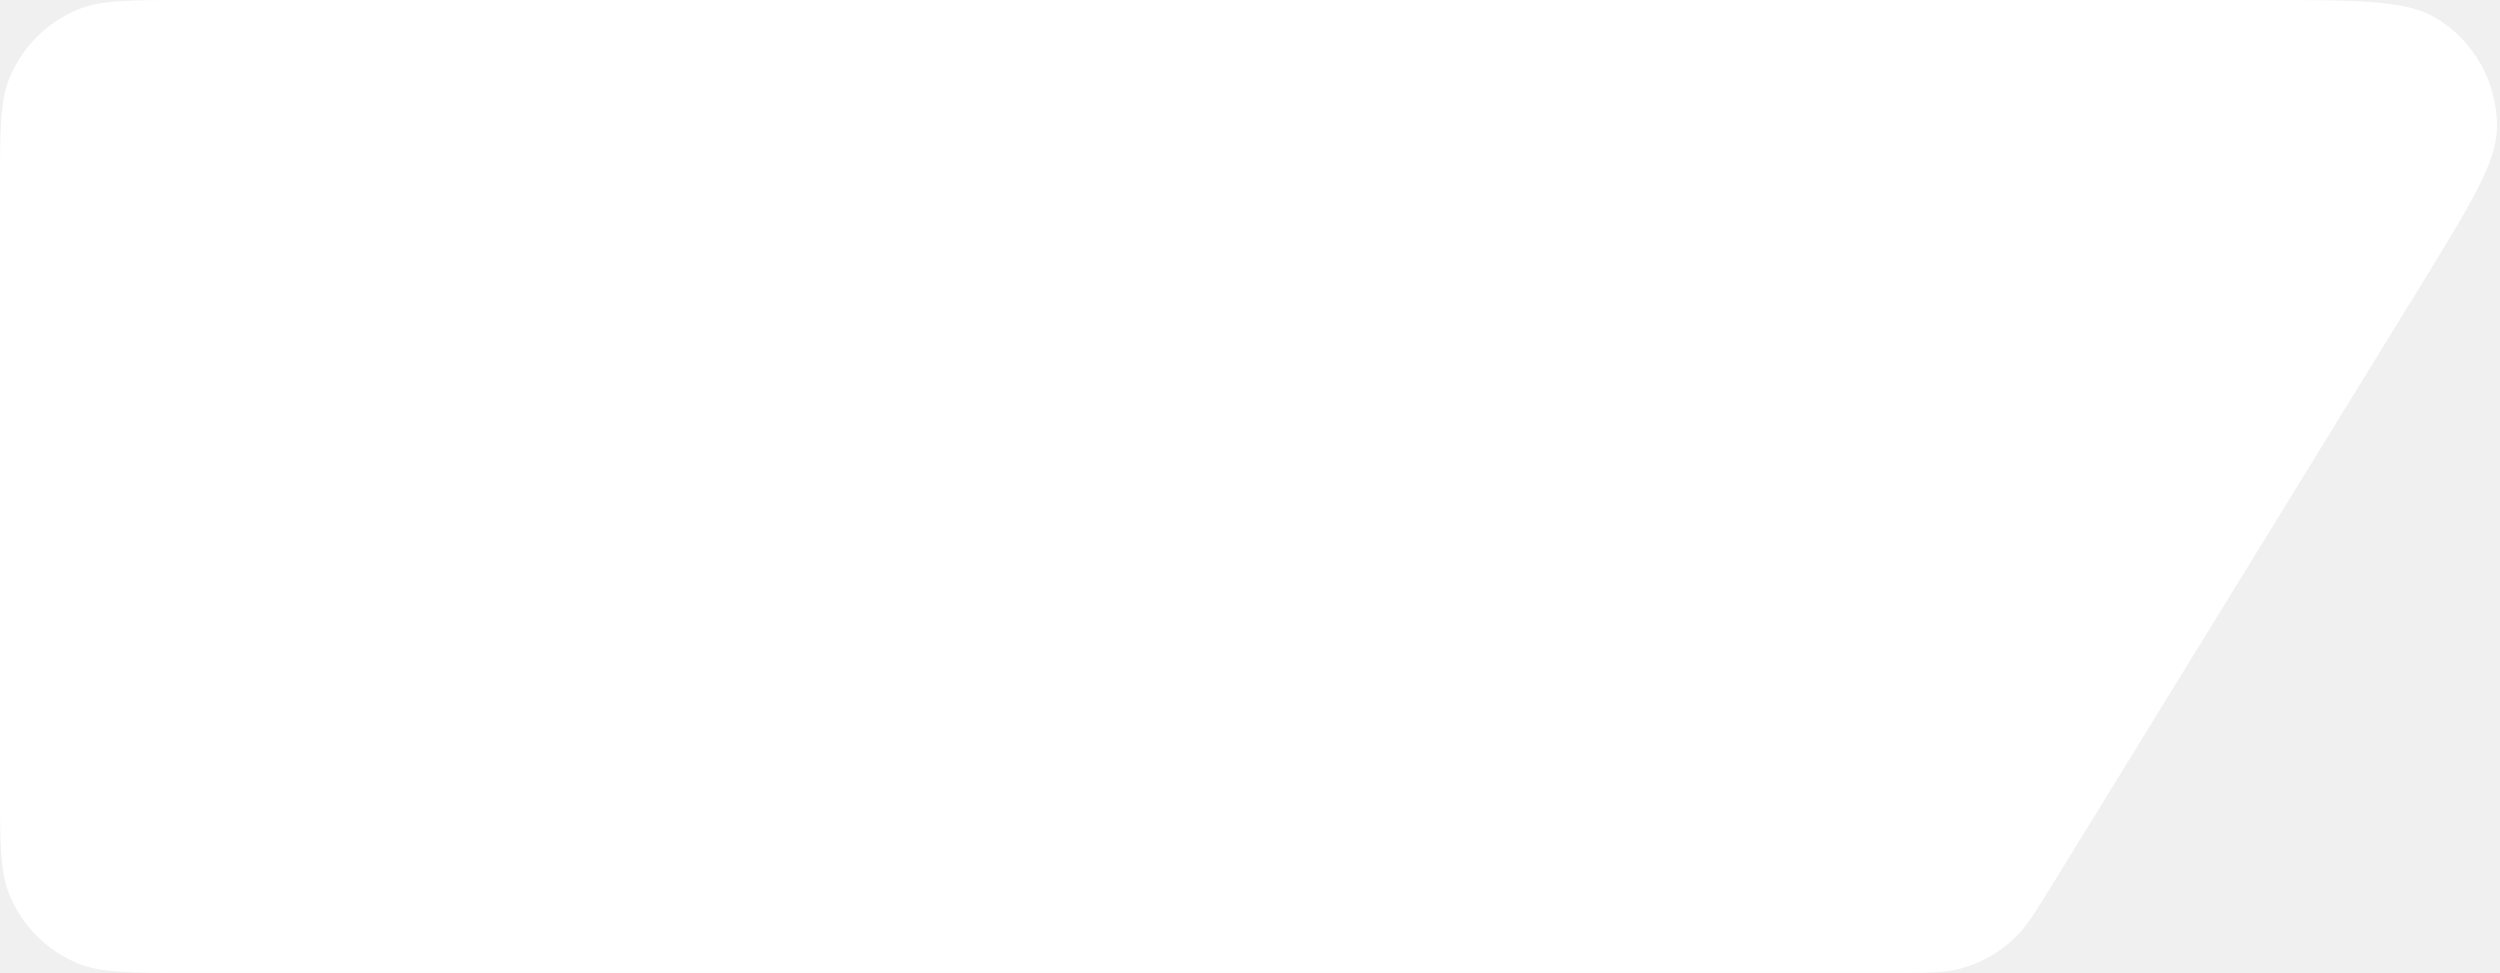
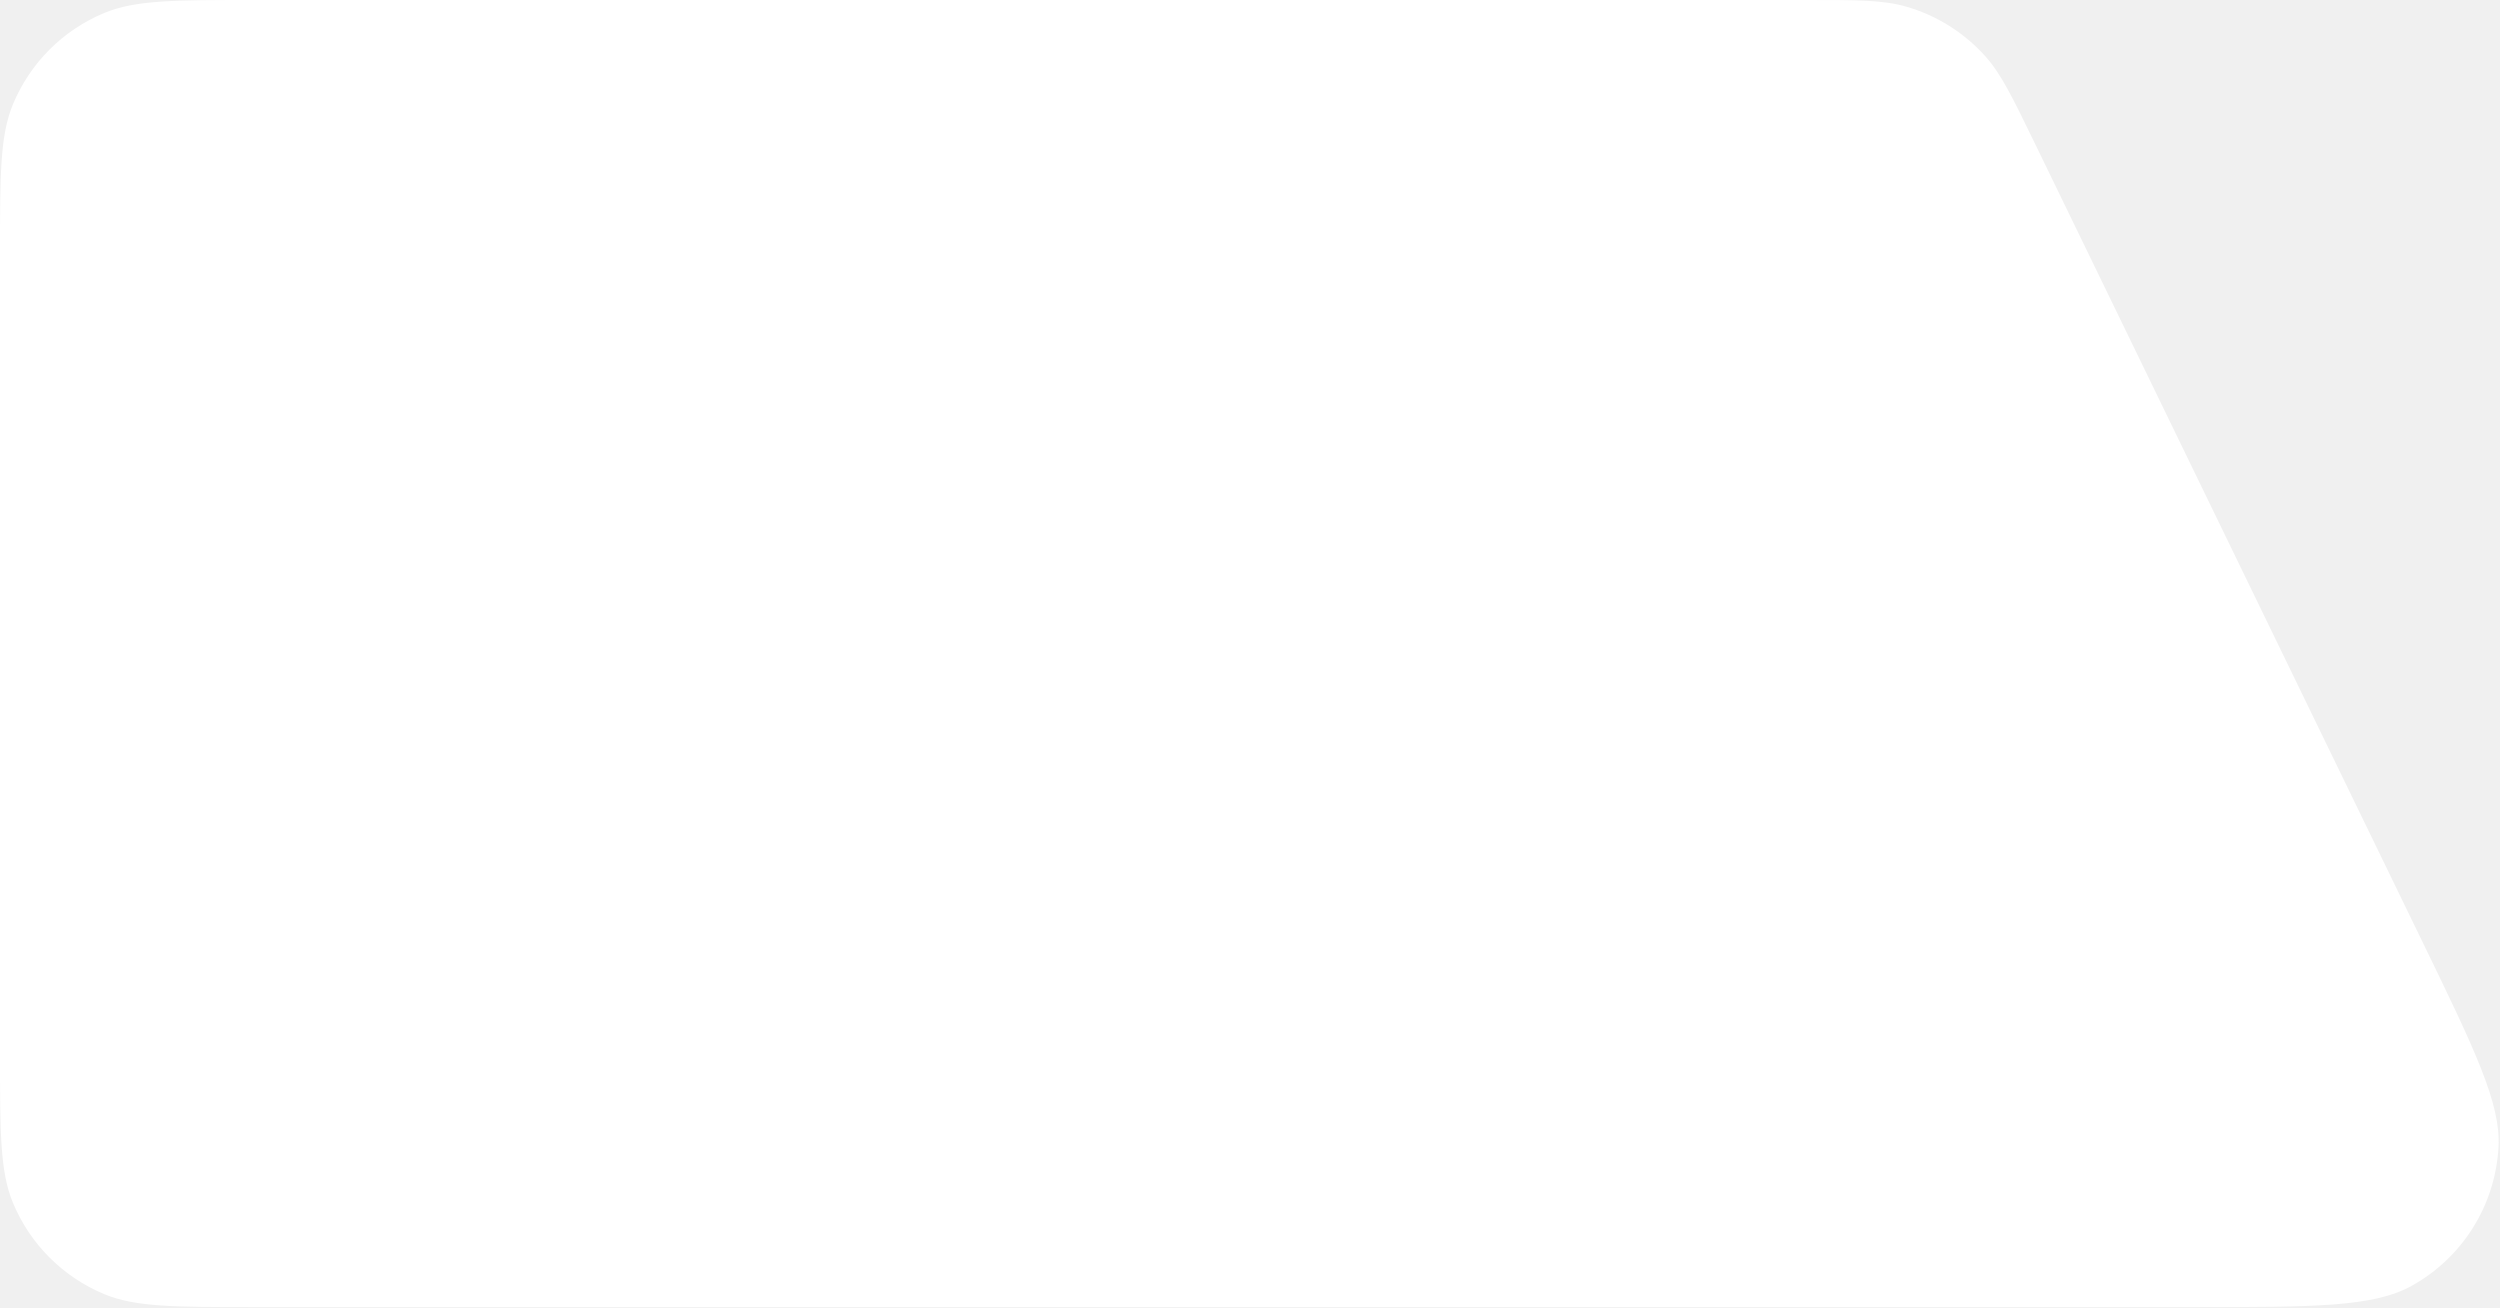
- <svg xmlns="http://www.w3.org/2000/svg" width="794" height="309" viewBox="0 0 794 309" fill="none">
-   <path d="M0 60C0 41.362 0 32.044 3.045 24.693C7.105 14.892 14.892 7.105 24.693 3.045C32.044 4.34732e-06 41.362 5.6116e-06 60 8.14016e-06L717.26 9.73101e-05C748.355 0 763.903 0 773.275 5.498C785.773 12.829 793.328 26.345 793.027 40.831C792.802 51.695 784.658 64.939 768.371 91.427L652.157 280.427C646.463 289.688 643.616 294.318 639.918 297.866C634.986 302.596 628.925 305.985 622.312 307.708C617.352 309 611.917 309 601.046 309H60C41.362 309 32.044 309 24.693 305.955C14.892 301.895 7.105 294.108 3.045 284.307C0 276.956 0 267.638 0 249V60Z" fill="white" />
+ <svg xmlns="http://www.w3.org/2000/svg" width="591" height="309" viewBox="0 0 591 309" fill="none">
+   <path d="M0 60C0 41.362 0 32.044 3.045 24.693C7.105 14.892 14.892 7.105 24.693 3.045C32.044 7.71597e-06 41.362 9.95991e-06 60 1.44478e-05L427.019 0C439.121 0 445.173 0 450.585 1.555C457.801 3.628 464.289 7.69 469.305 13.276C473.067 17.466 475.71 22.91 480.995 33.798L572.743 222.798C585.05 248.152 591.204 260.829 590.649 271.149C589.909 284.909 582.138 297.319 570.083 303.994C561.042 309 546.95 309 518.766 309H60C41.362 309 32.044 309 24.693 305.955C14.892 301.895 7.105 294.108 3.045 284.307C0 276.956 0 267.638 0 249V60Z" fill="white" />
</svg>
